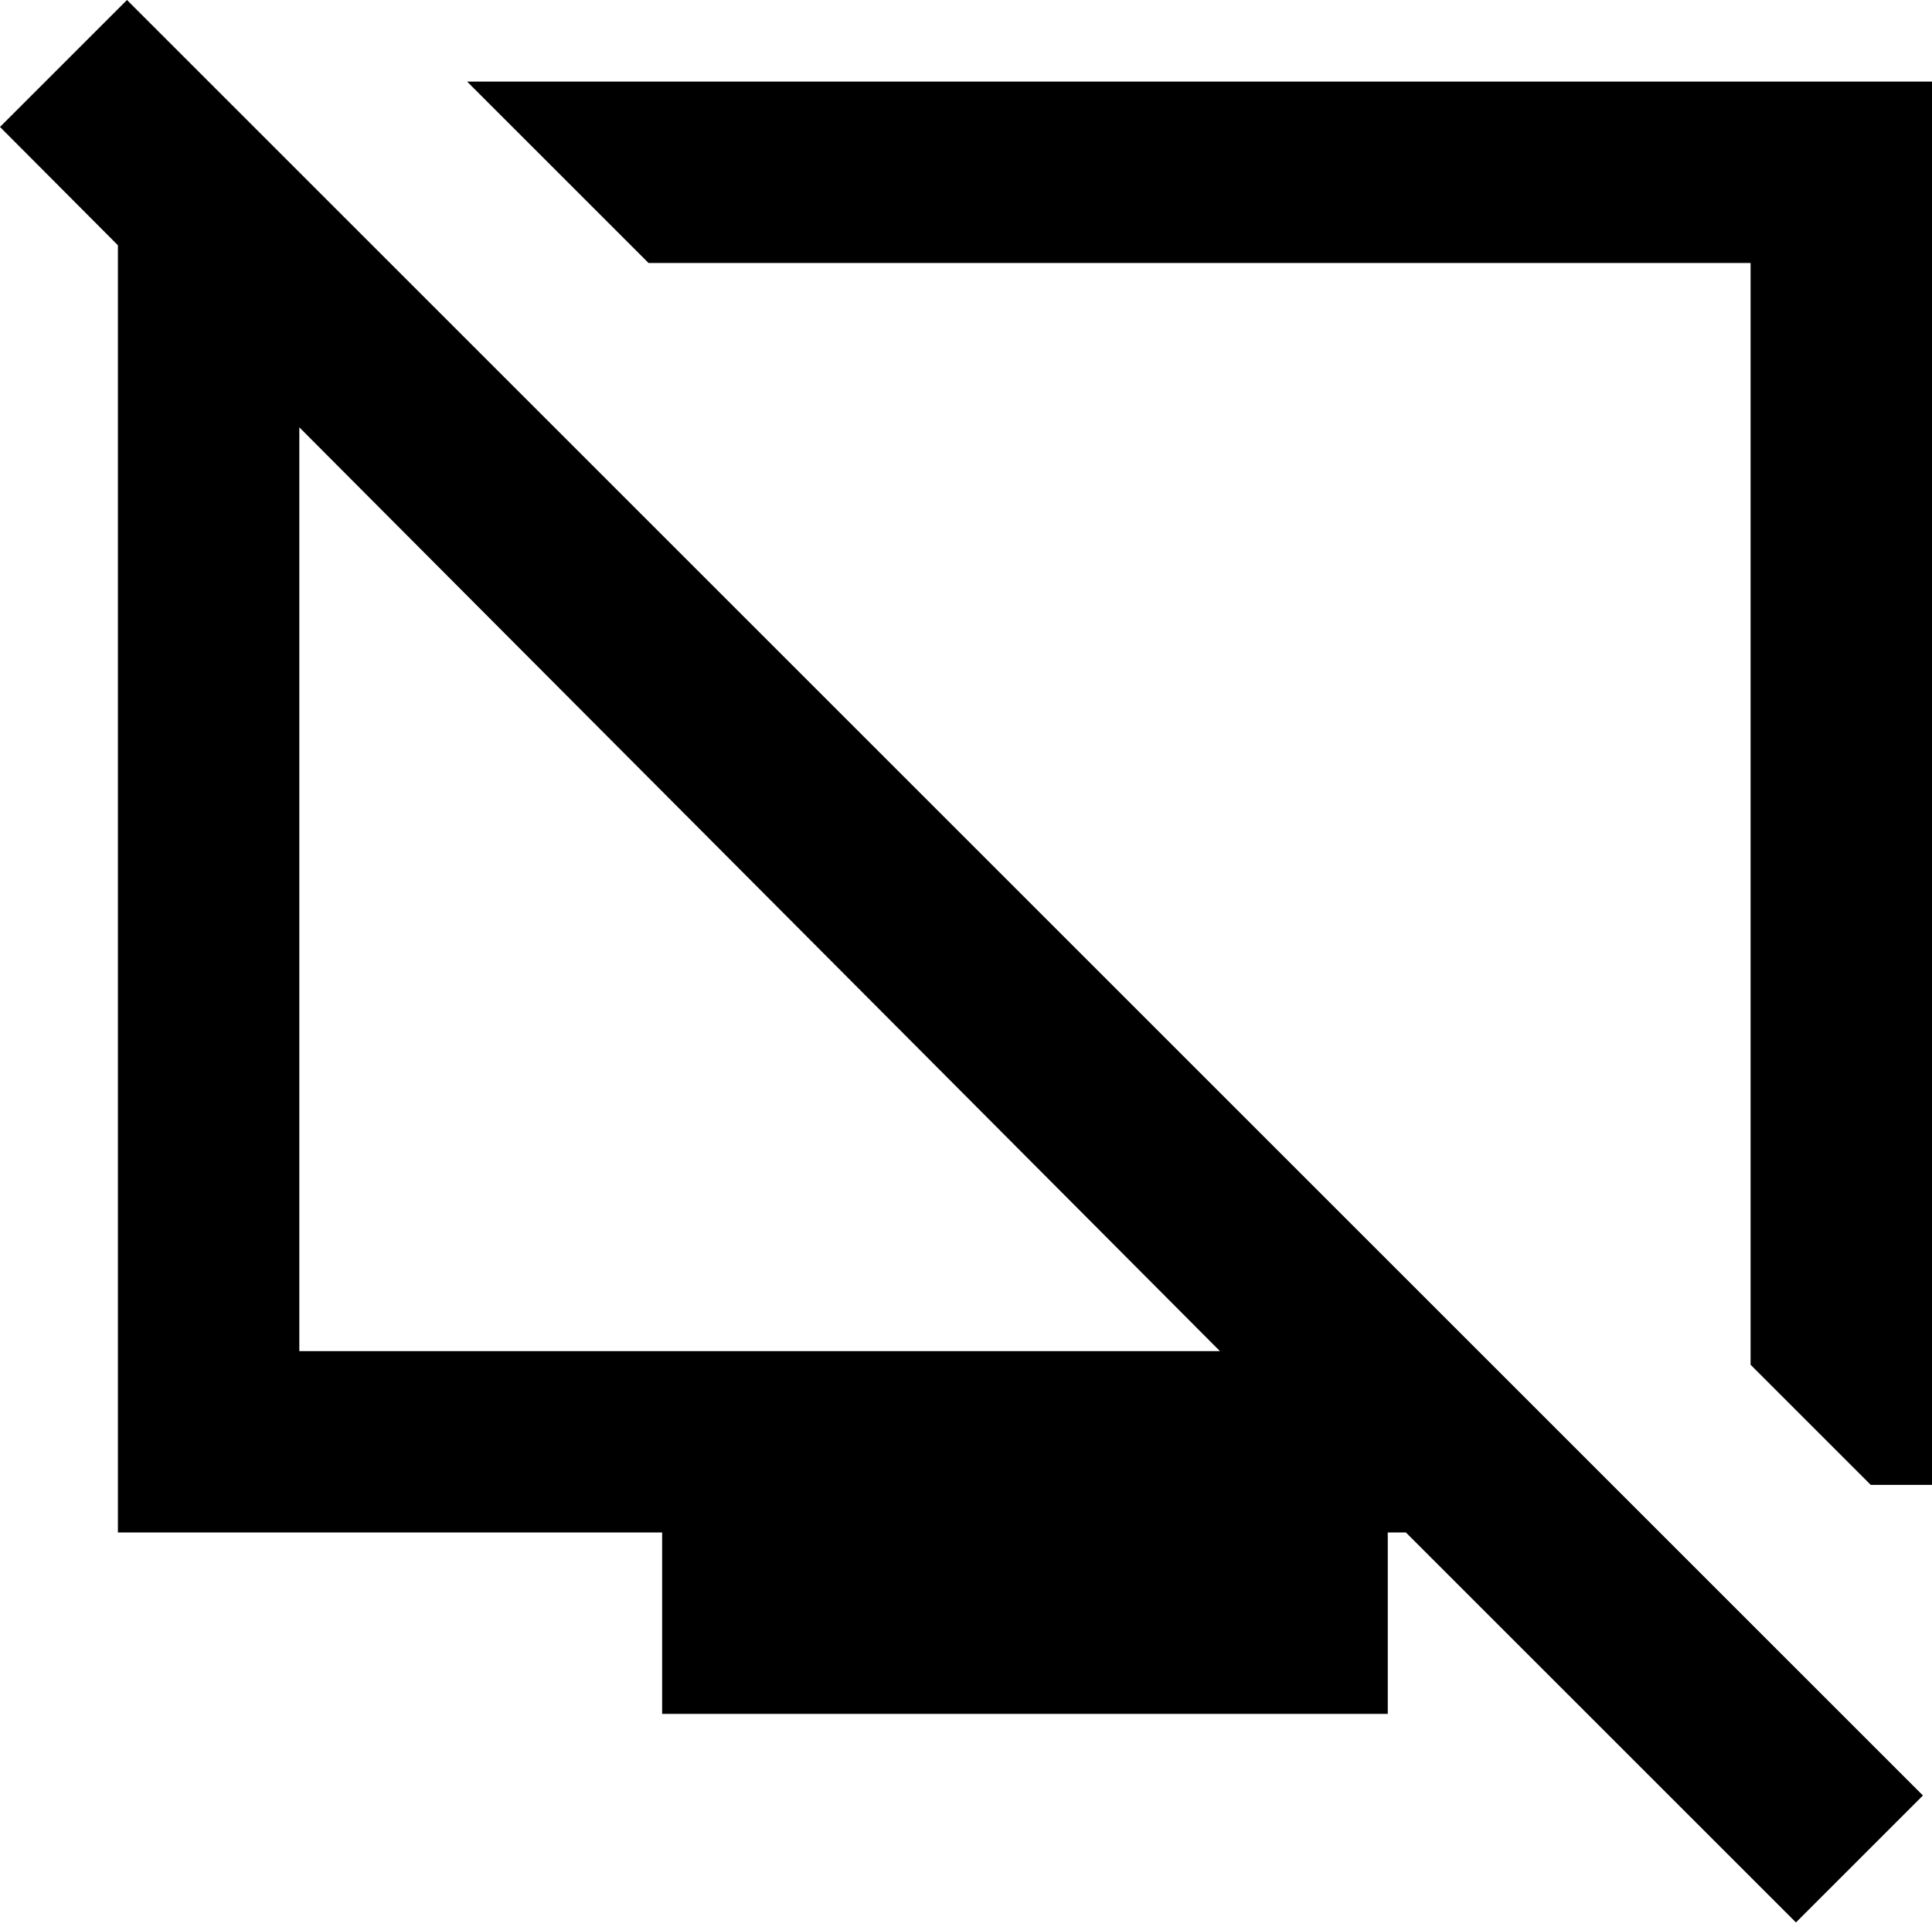
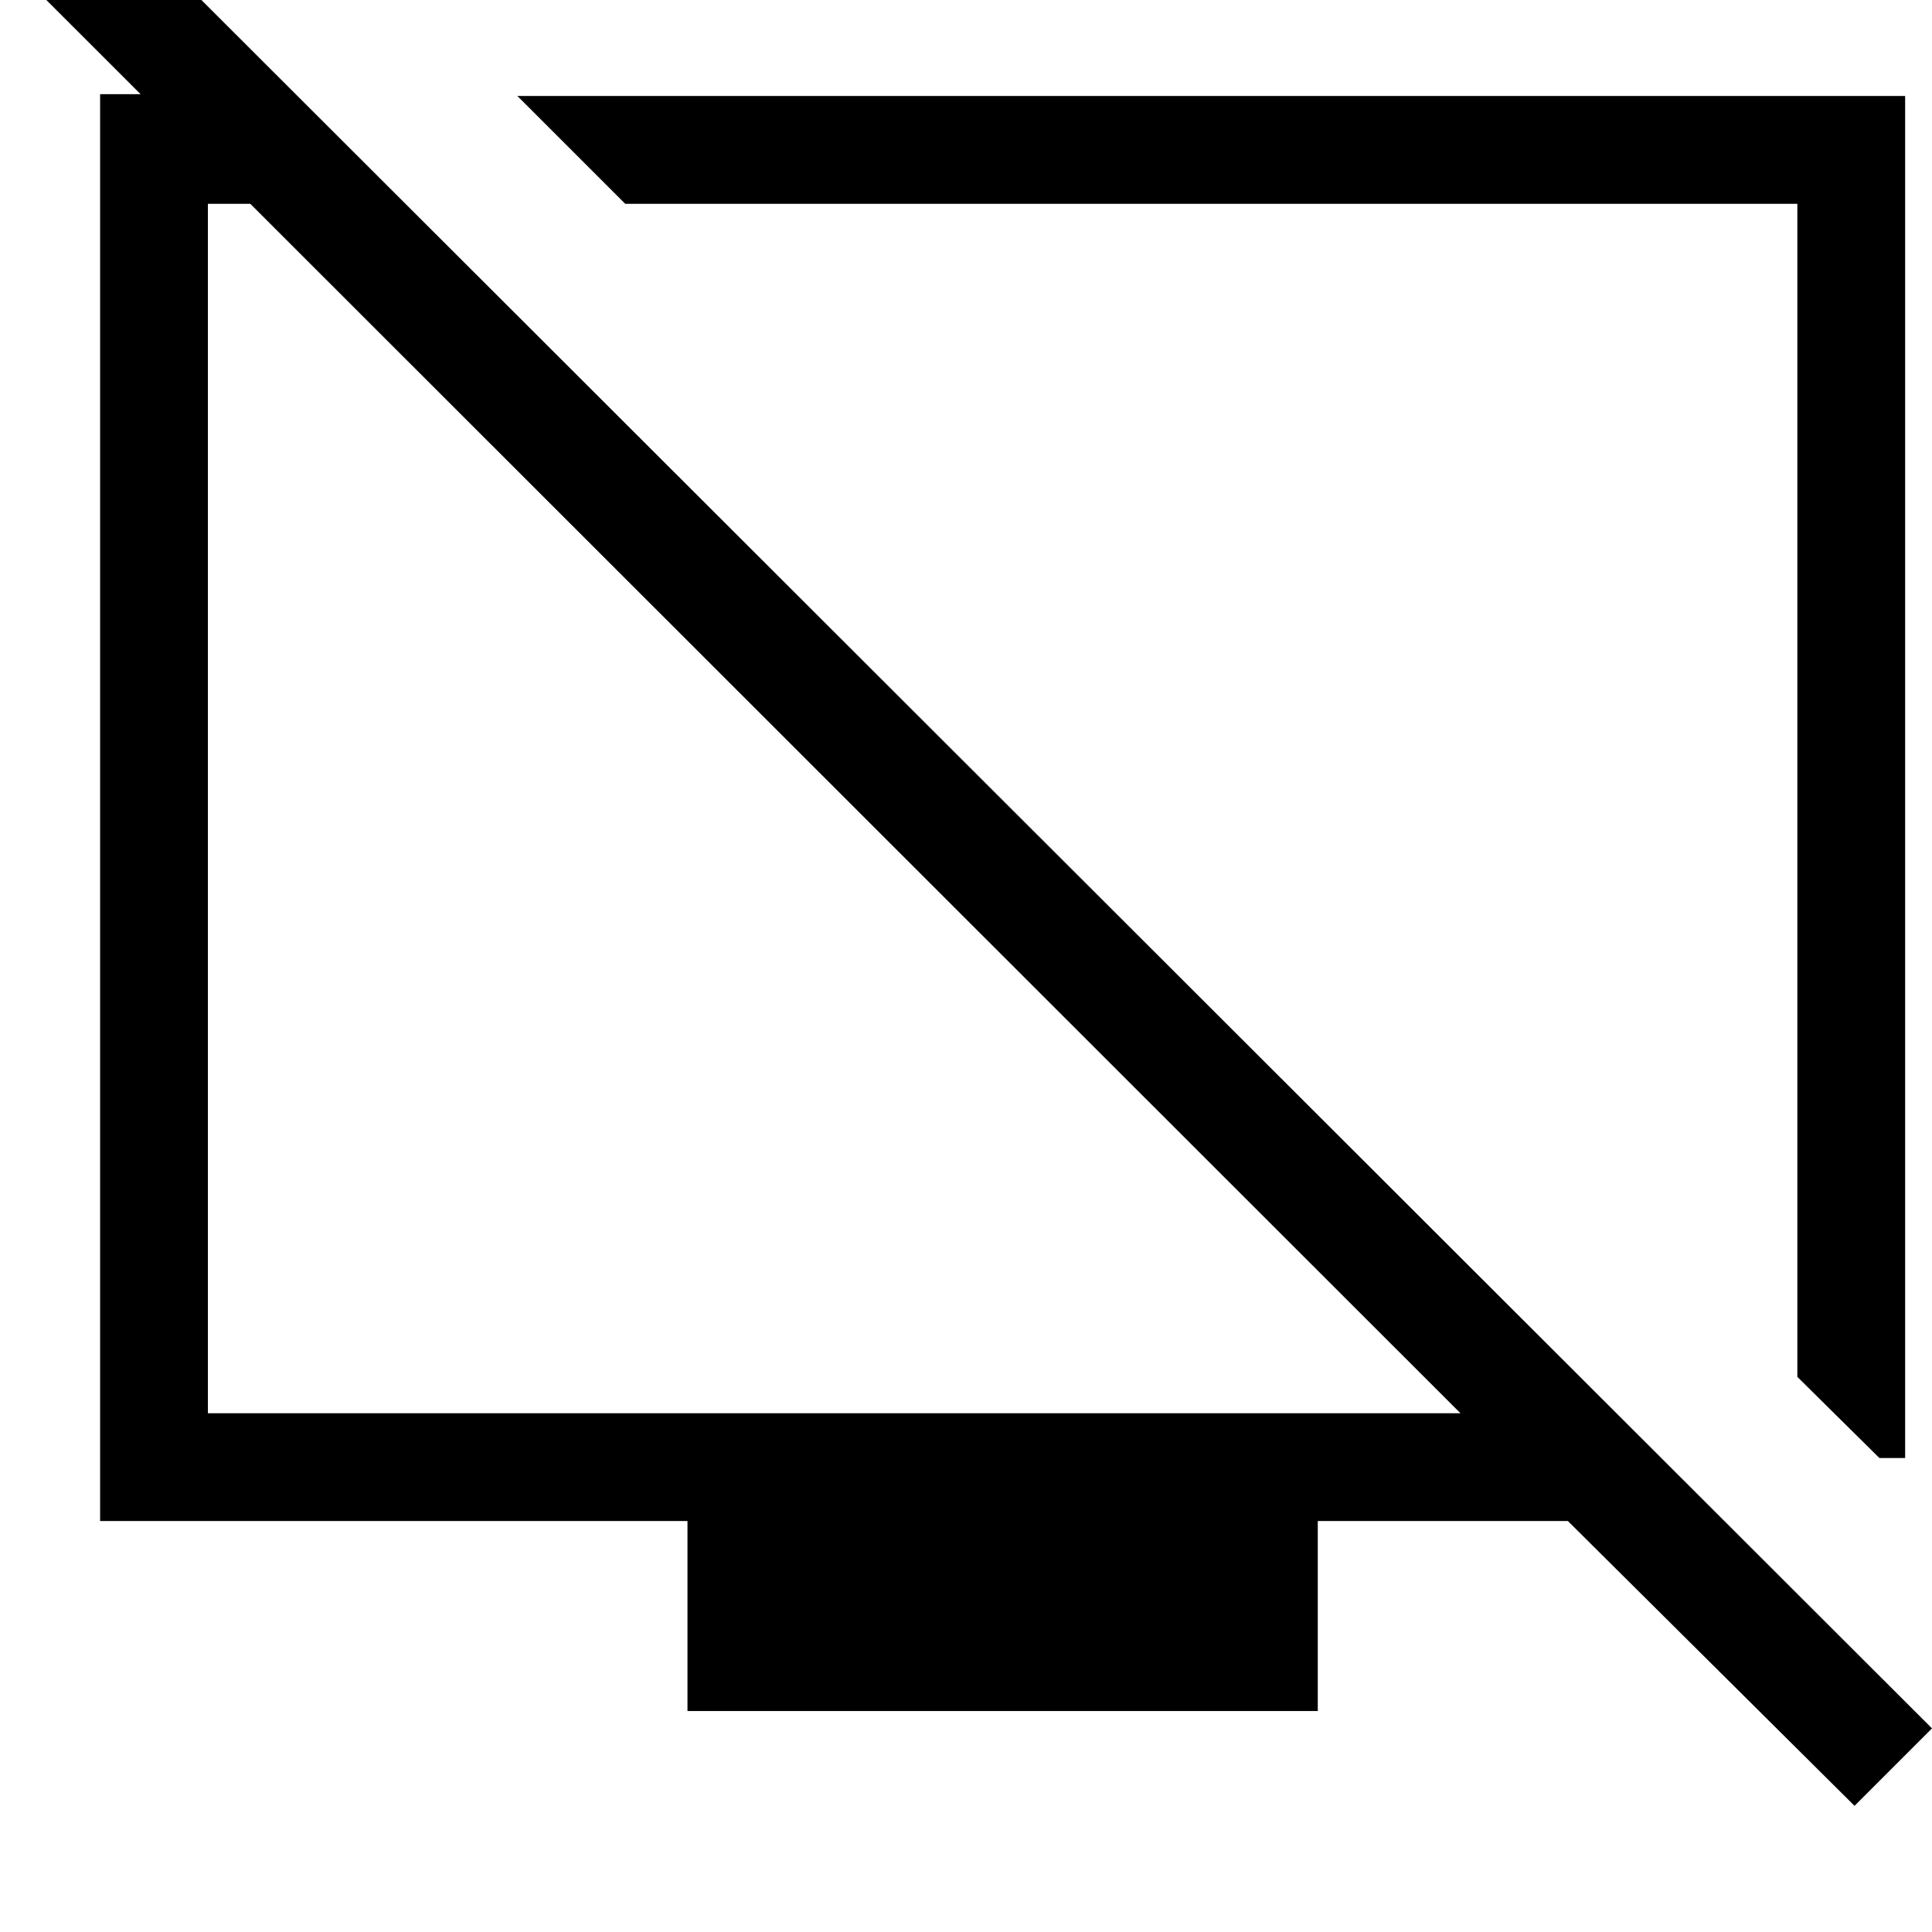
- <svg xmlns="http://www.w3.org/2000/svg" viewBox="28 -876 852 848">
-   <path d="m853-221-53-53v-486H314l-80-80h646v619h-27ZM127-833l73 73h-40v480h406L28-820l56-56L876-84l-56 56-172-172h-8v80H320v-80H80v-633h47Zm237 351Zm195-33Z" />
+ <svg xmlns="http://www.w3.org/2000/svg" viewBox="57.848 99.579 813.459 813.459">
+   <g transform="translate(0,960) scale(1,-1)">
+     <path fill="#000" d="M849.153 246.54 814.615 280.694V774.615H321.078L275.695 819.999H859.999V246.54ZM182.233 820.768 228.385 774.615H145.385V265.385H672.771L57.848 879.923L90.463 912.537L871.307 132.693L838.693 100.079L718 220.001H612.691V140.001H347.309V220.001H100.001V820.768ZM437.924 498.847ZM575.924 519.539Z" />
+   </g>
</svg>
